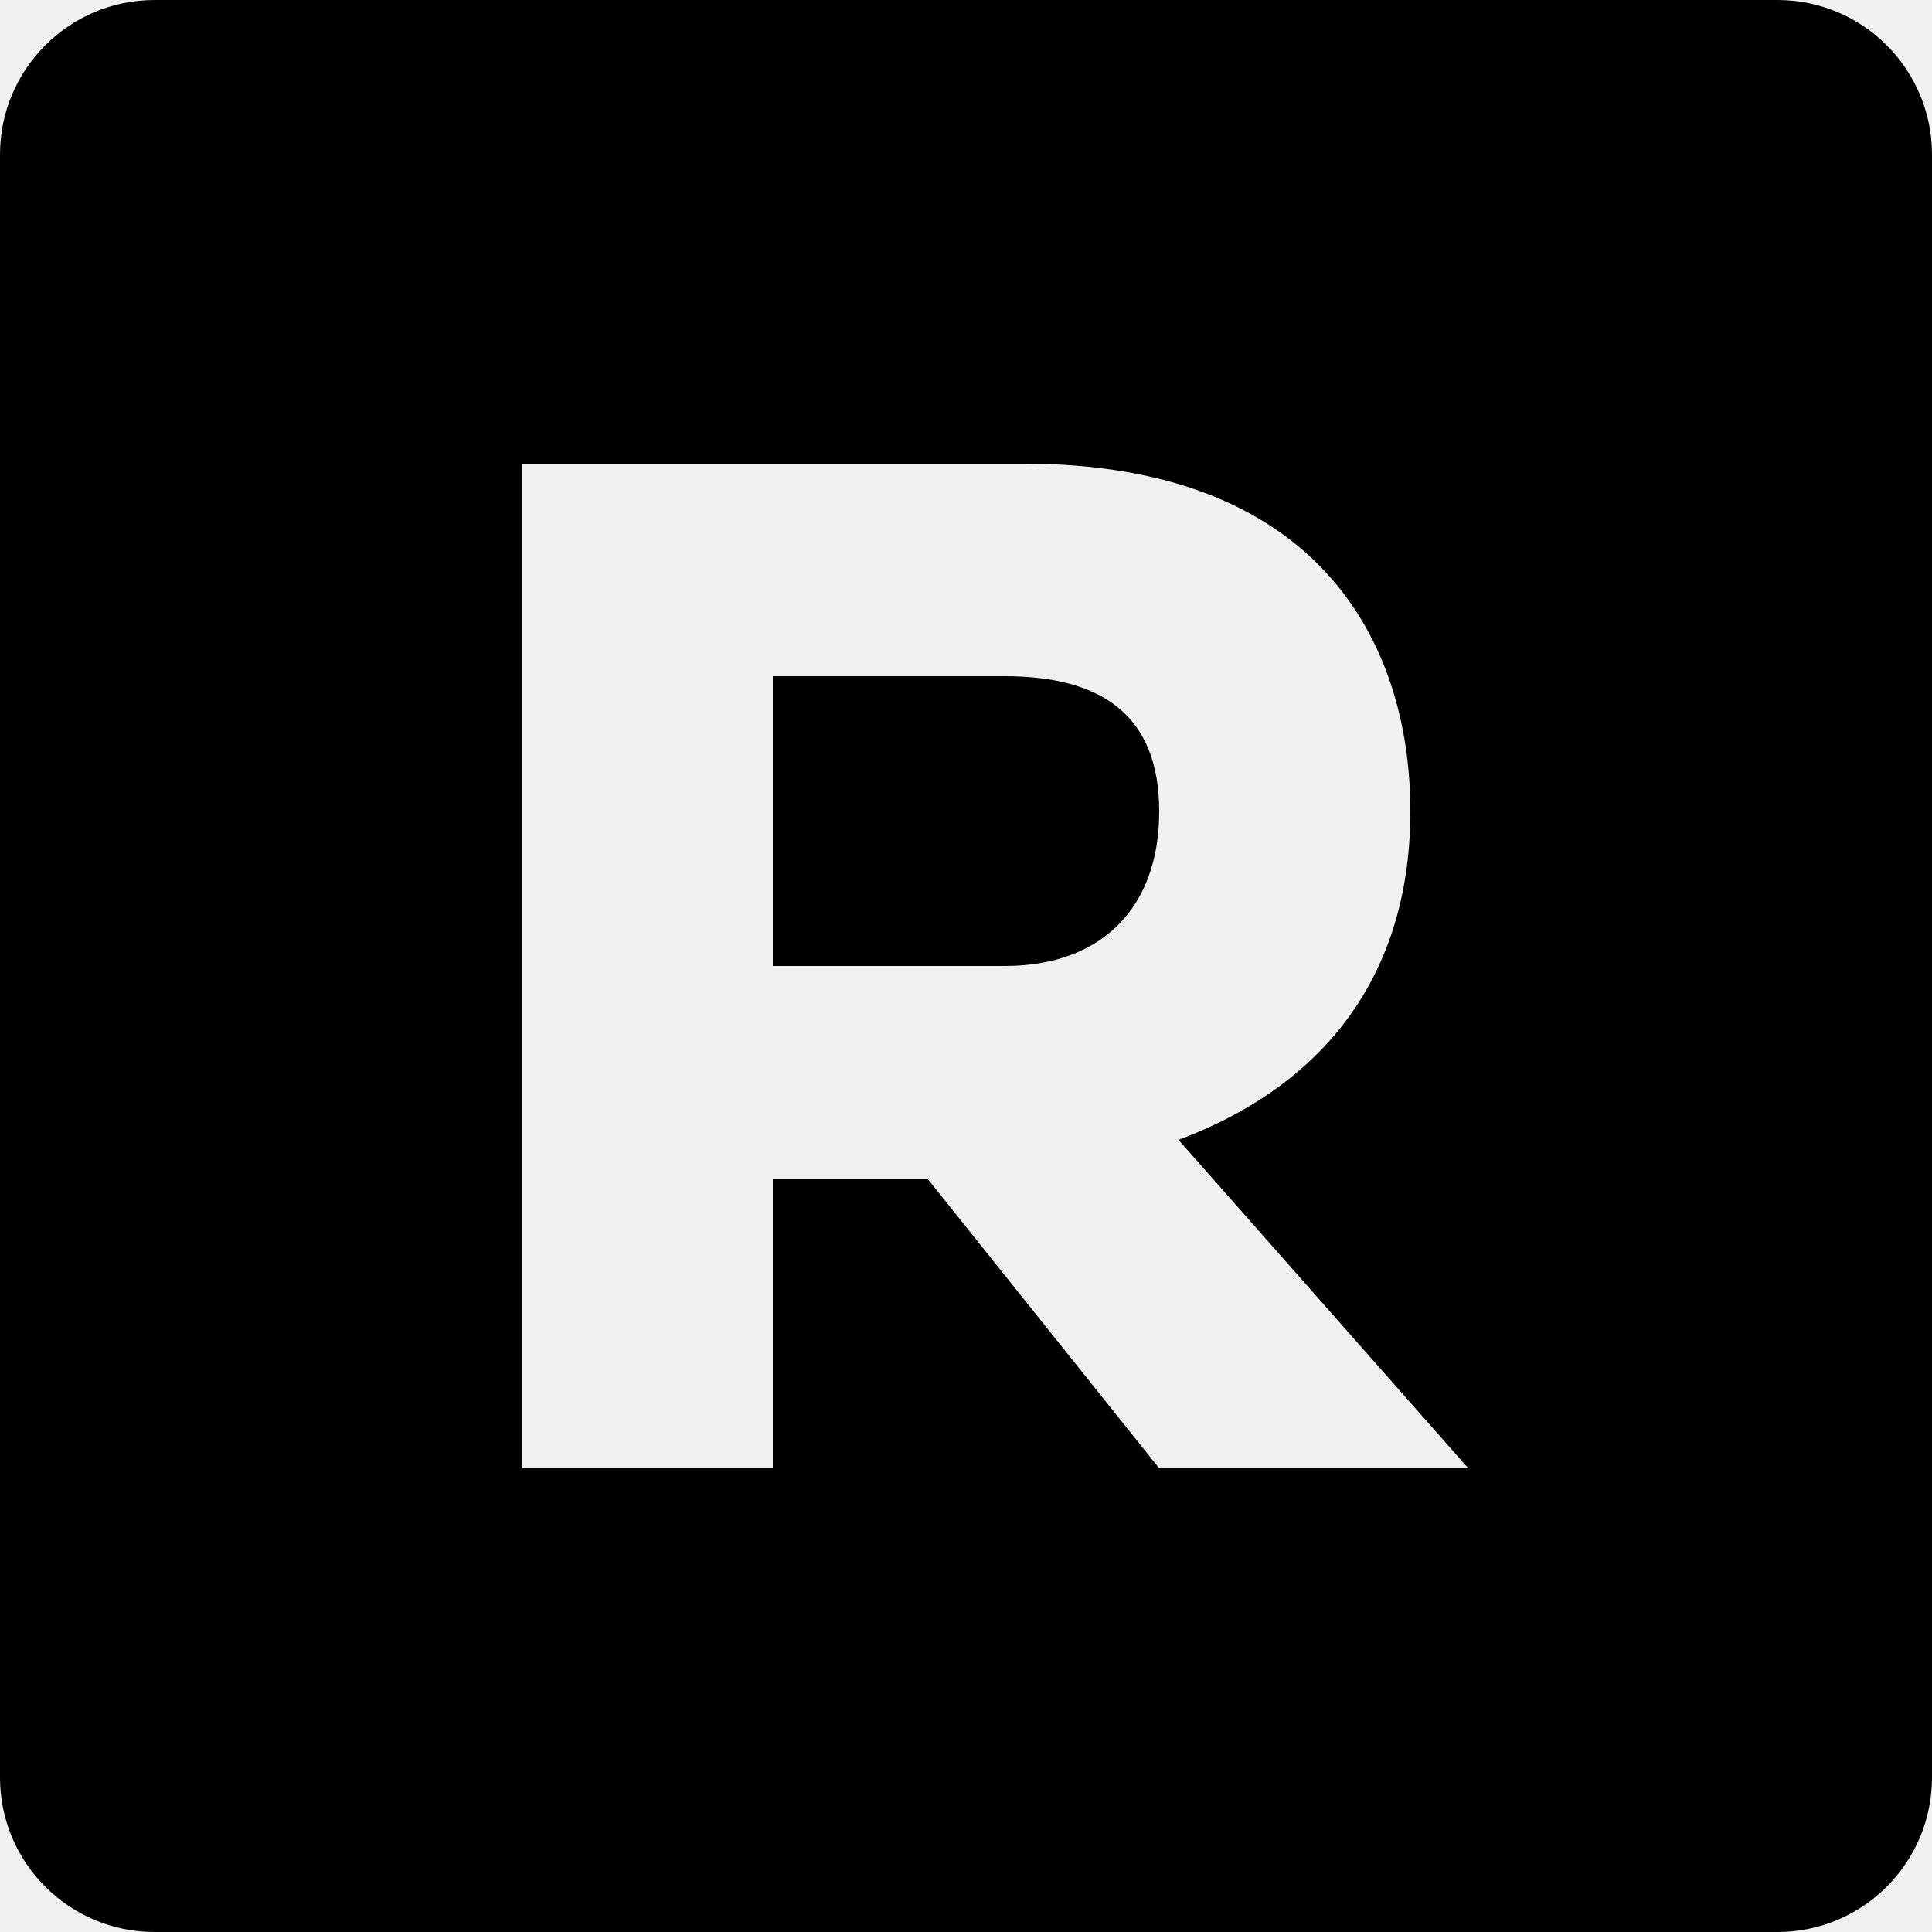
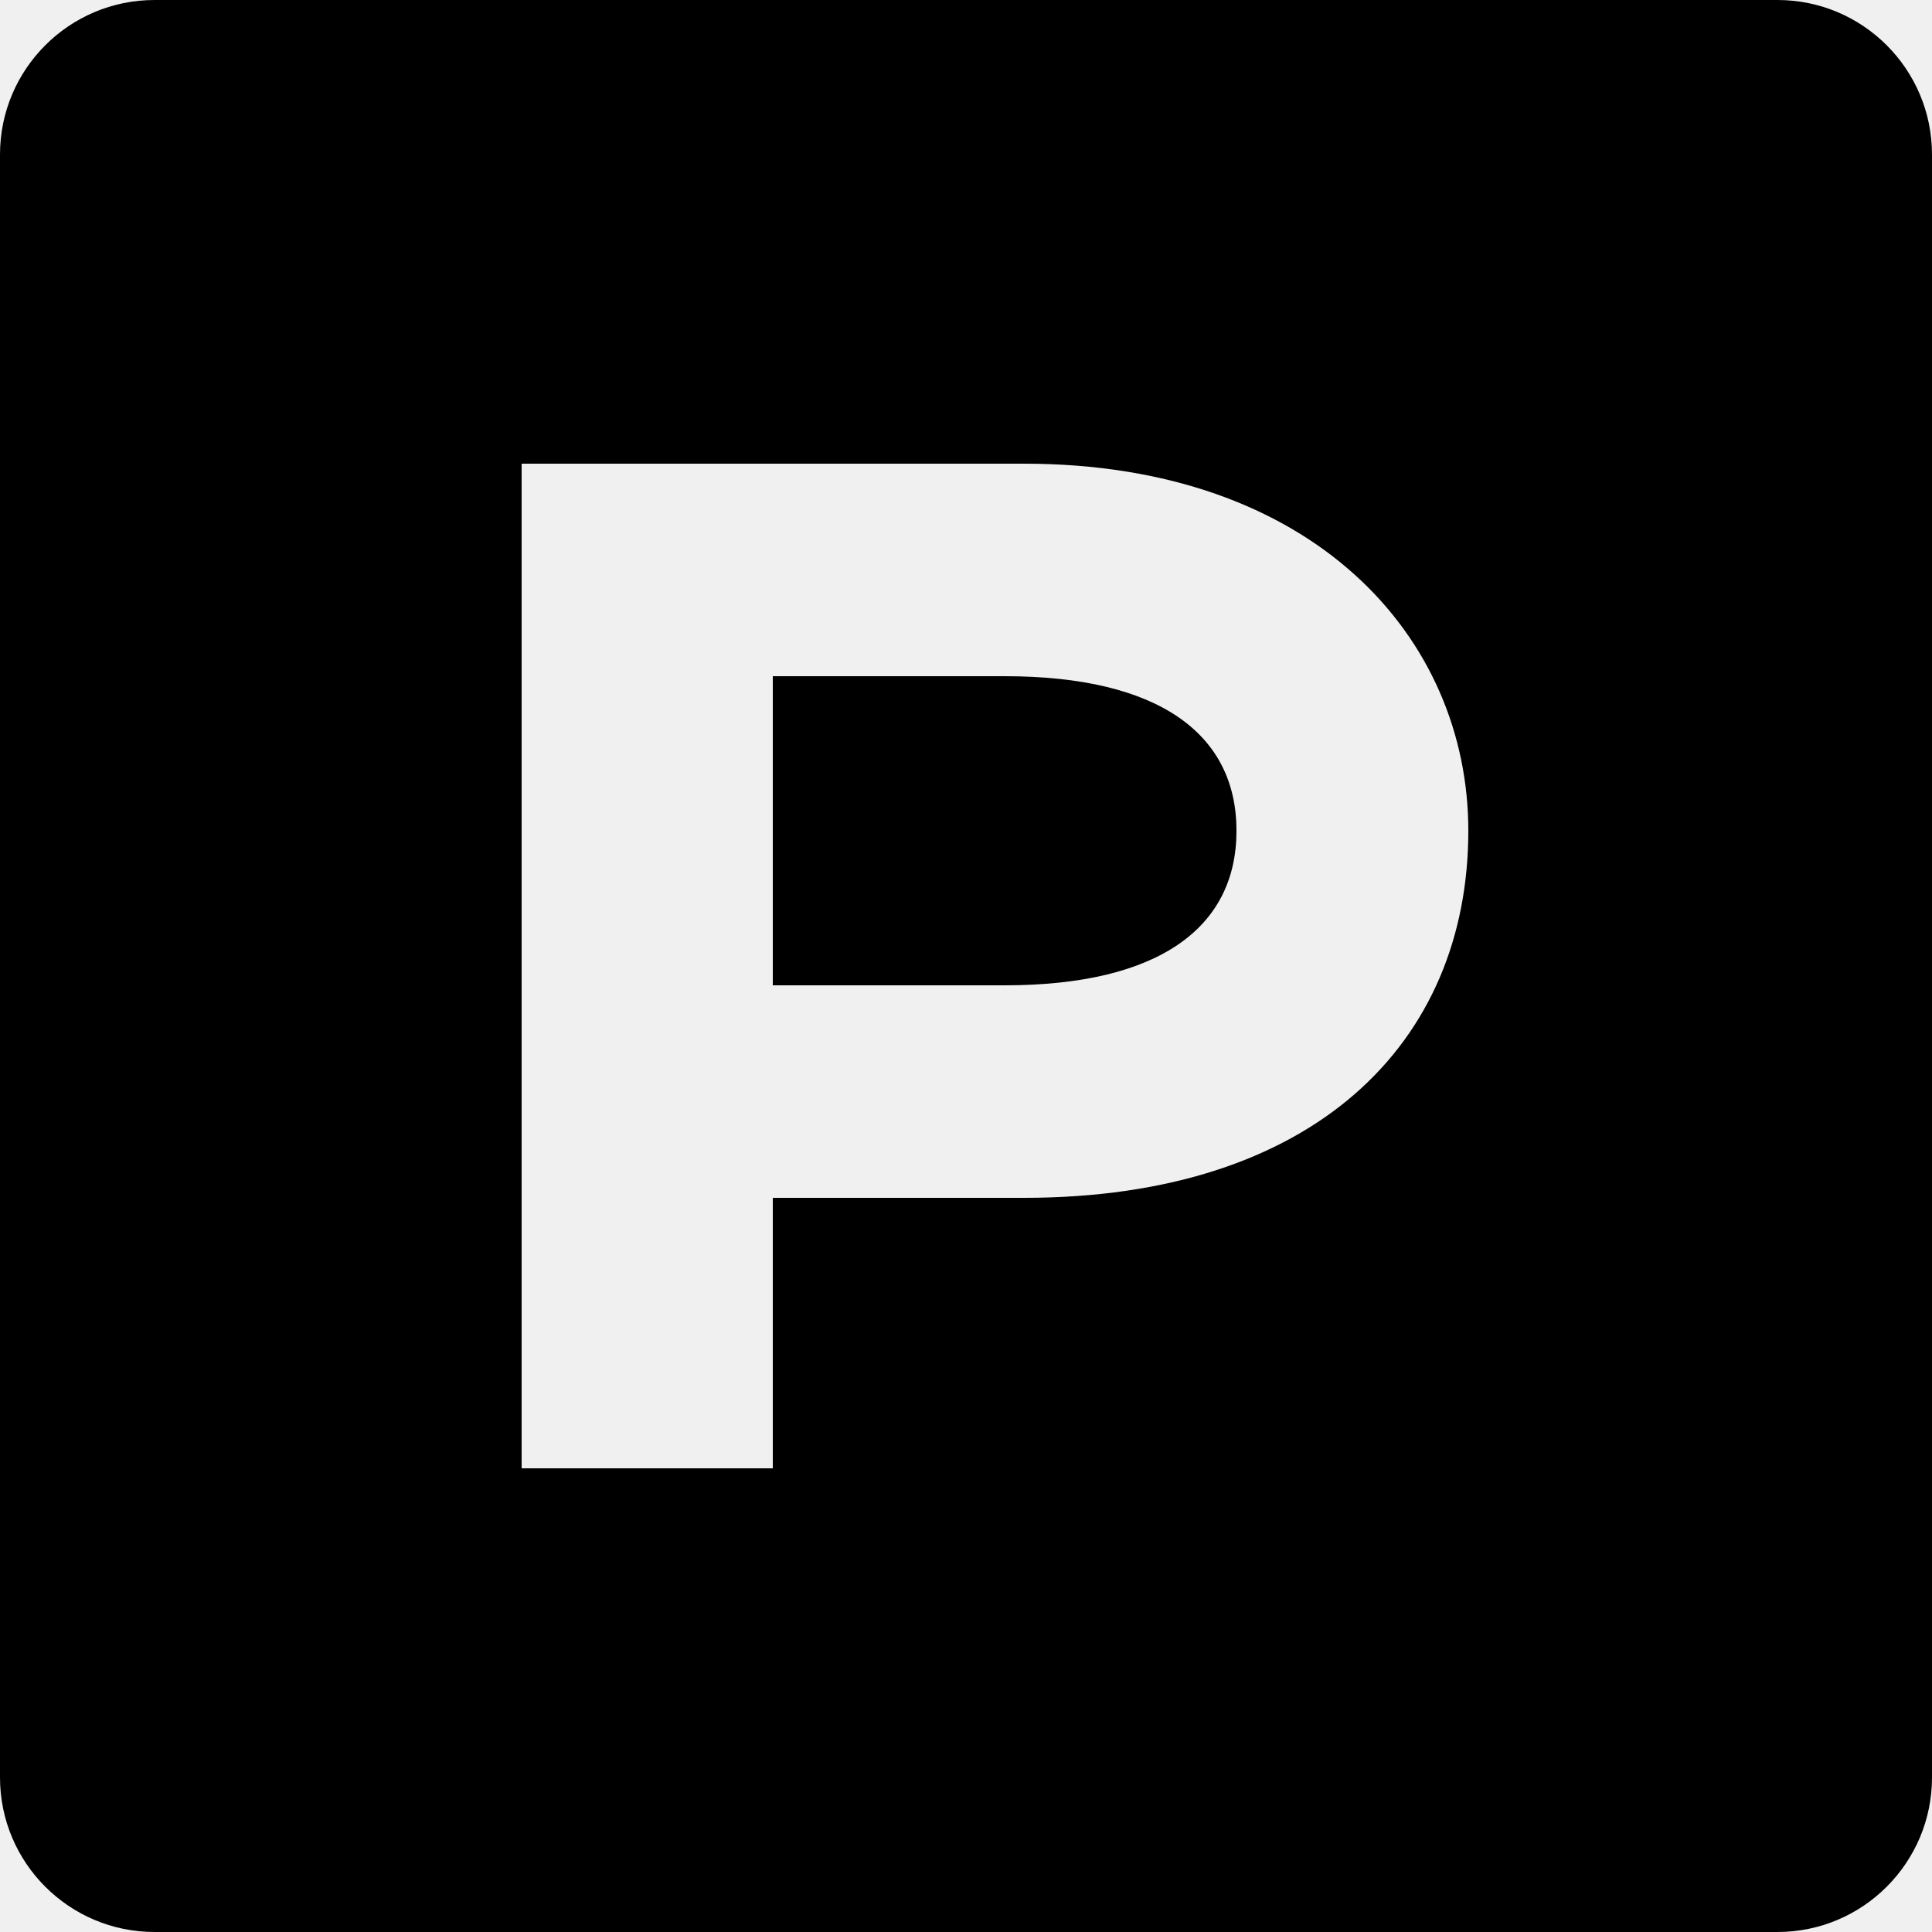
<svg xmlns="http://www.w3.org/2000/svg" viewBox="0 0 100 100">
  <mask id="cut">
    <rect width="100" height="100" rx="8" fill="white" />
-     <path d="M27 24H53C68 24 73 33 73 42C73 50 69 56 61 59L76 76H60L48 61H40V76H27ZM40 35V50H52C57 50 60 47 60 42C60 37 57 35 52 35Z" fill="black" fill-rule="evenodd" />
+     <path d="M27 24H53C68 24 76 33 76 43C76 54 68 62 53 62H40V76H27ZM40 35V51H52C60 51 64 48 64 43C64 38 60 35 52 35Z" fill="black" fill-rule="evenodd" />
  </mask>
  <rect width="100" height="100" fill="black" mask="url(#cut)" />
</svg>
